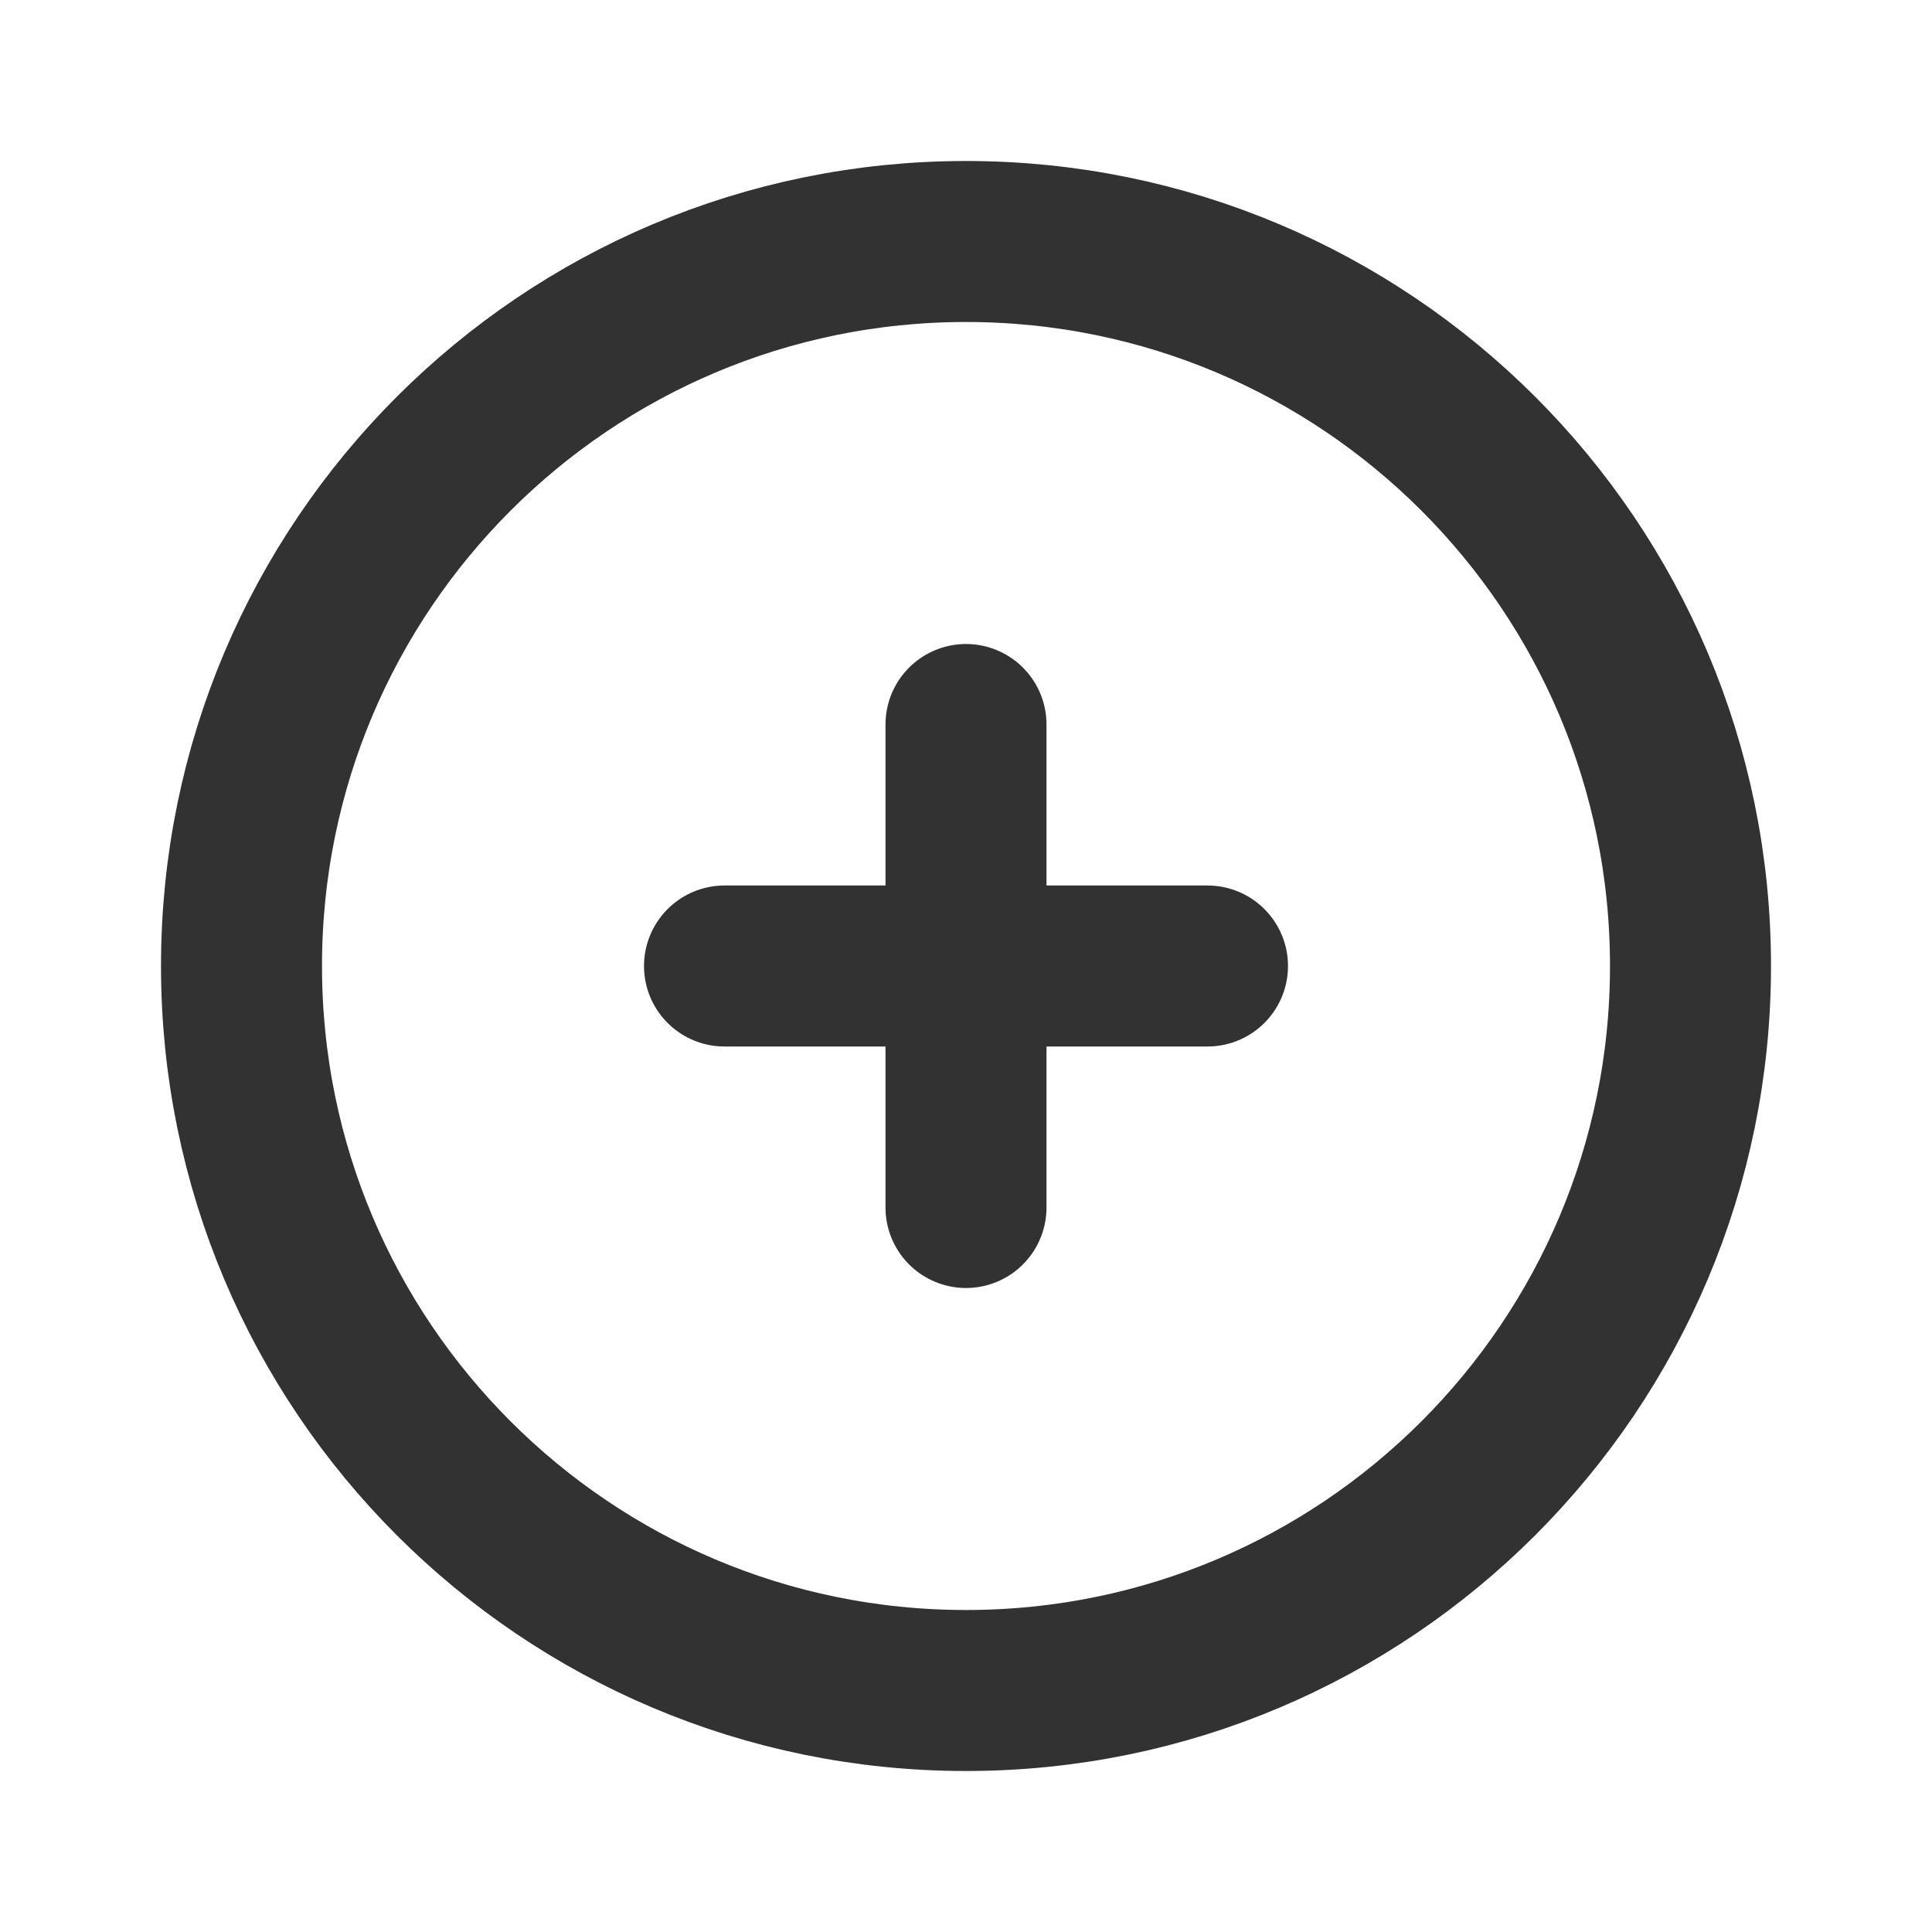
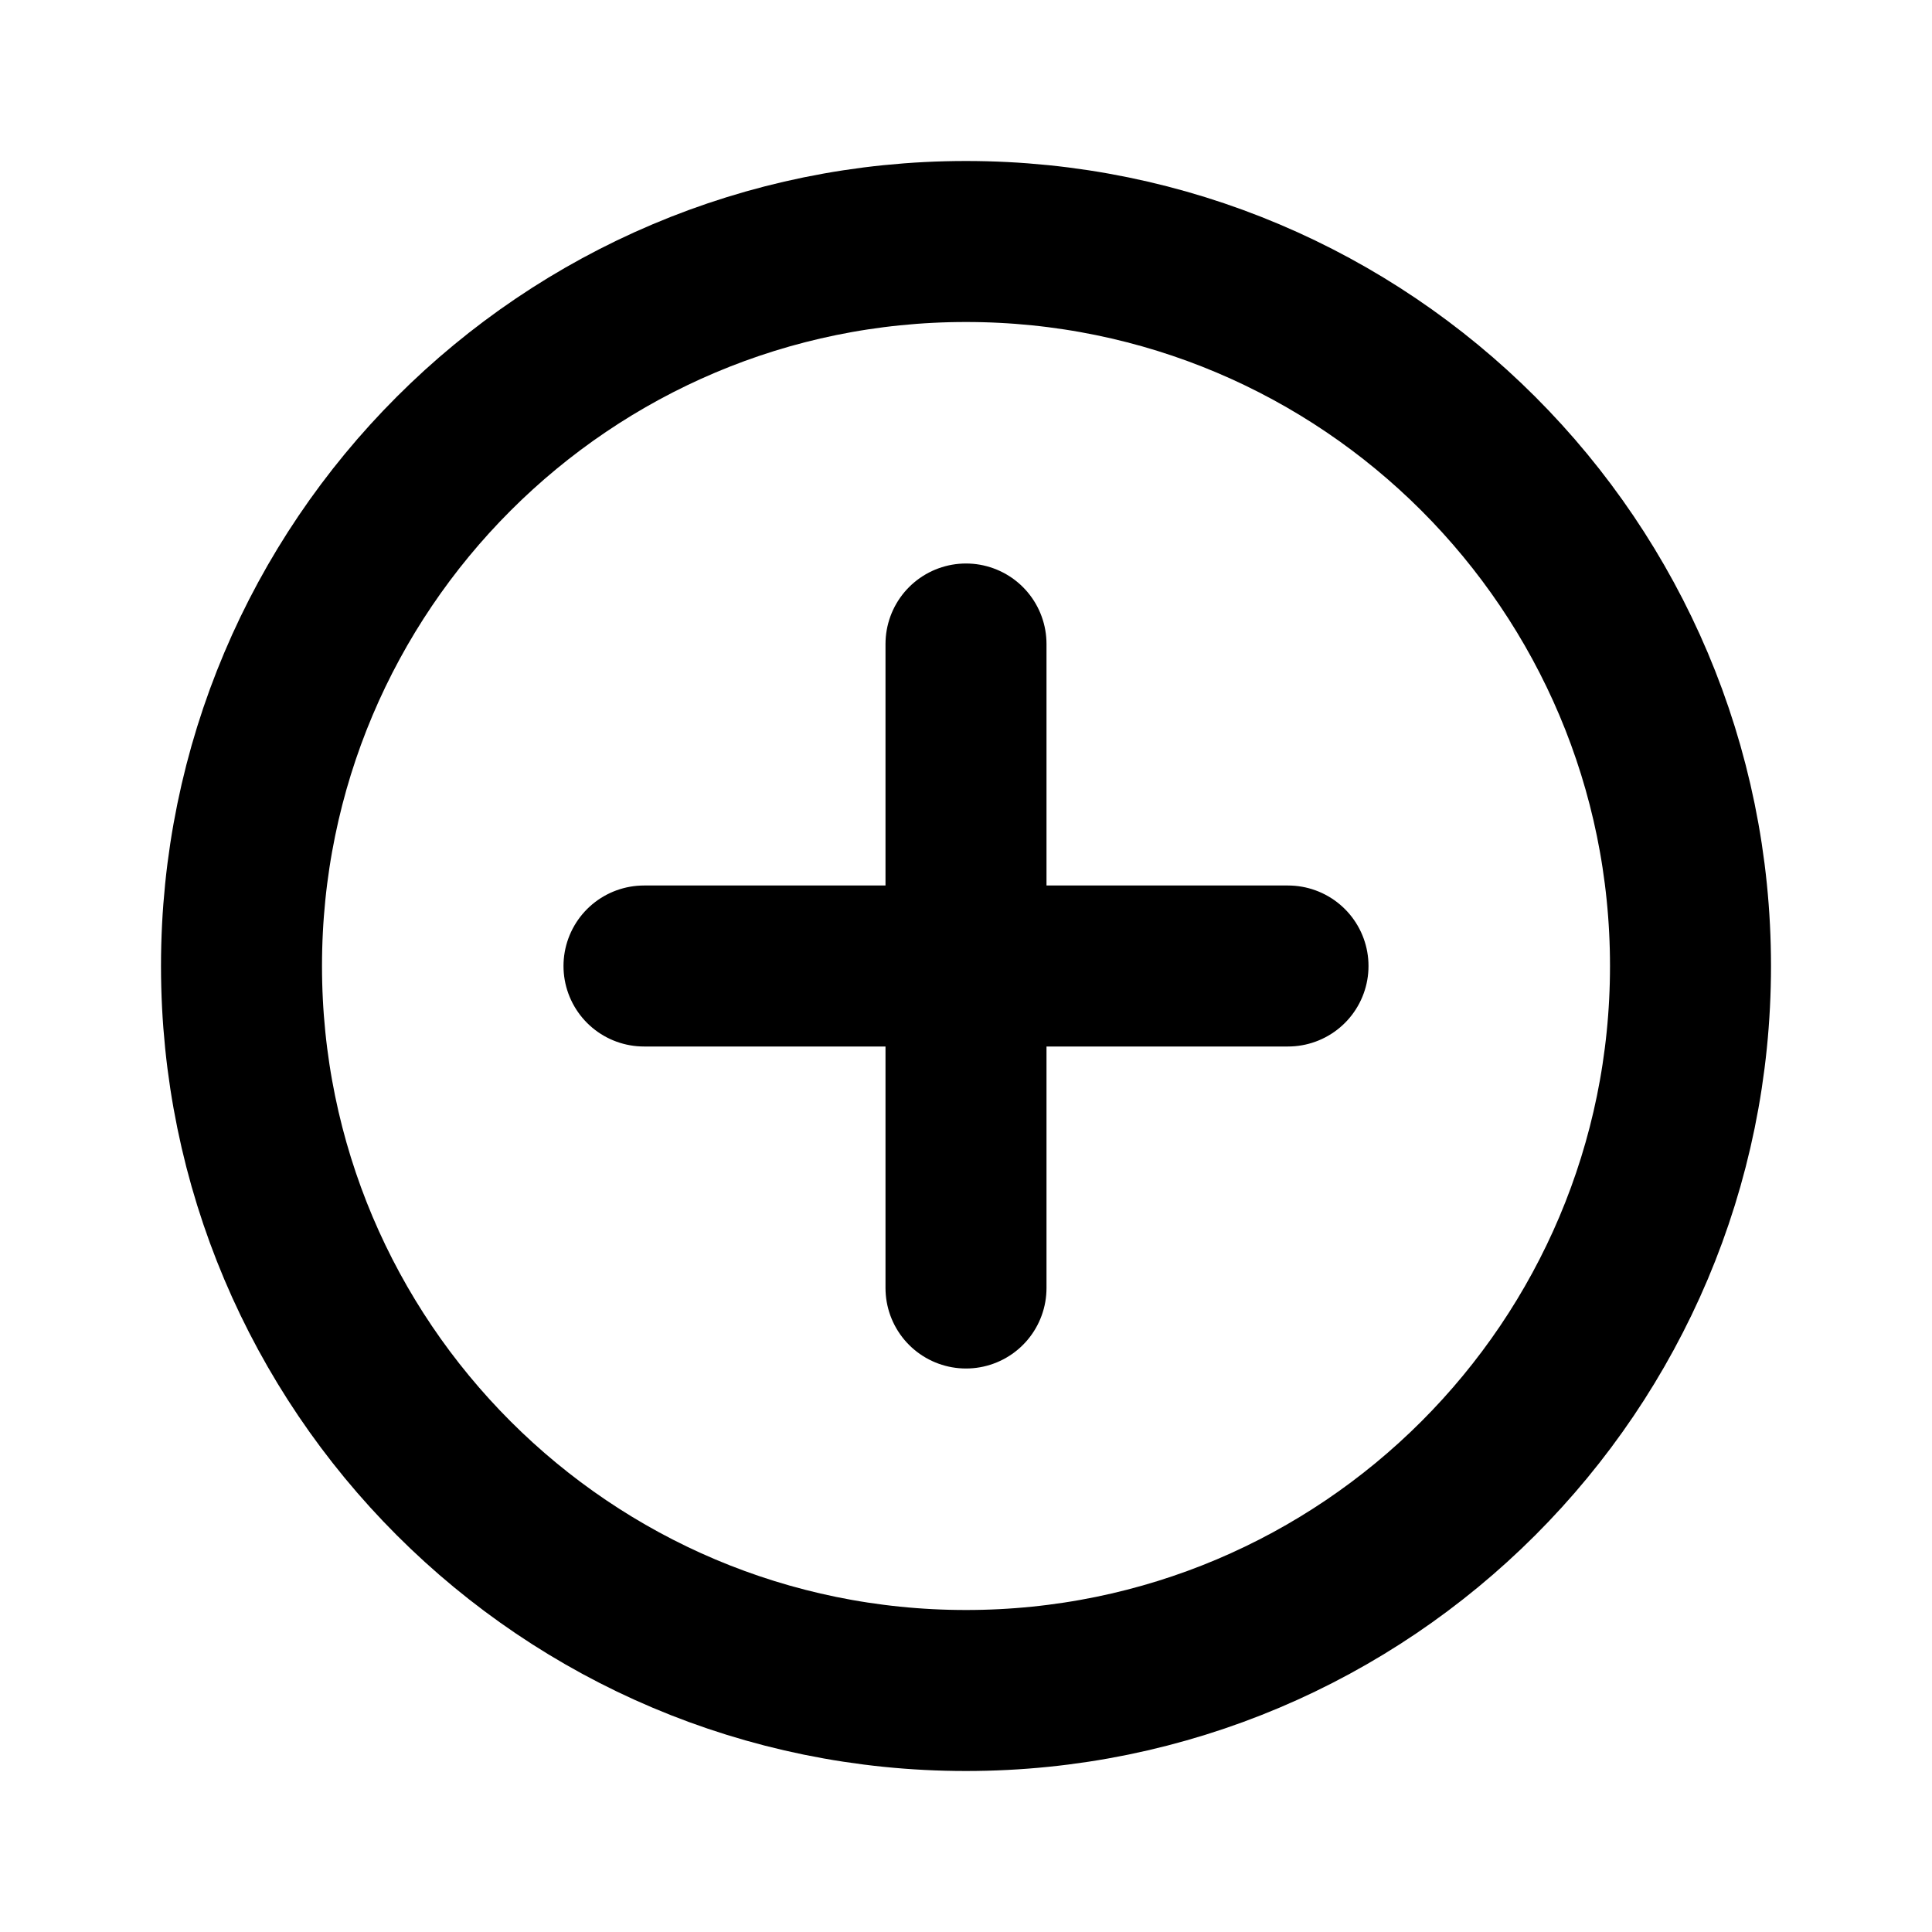
<svg xmlns="http://www.w3.org/2000/svg" width="800px" height="800px" viewBox="0 0 24 24" fill="none">
-   <path d="M9 12H15" stroke="#323232" stroke-width="2" stroke-linecap="round" stroke-linejoin="round" />
-   <path d="M12 9L12 15" stroke="#323232" stroke-width="2" stroke-linecap="round" stroke-linejoin="round" />
-   <path d="M21 12C21 16.971 16.971 21 12 21C7.029 21 3 16.971 3 12C3 7.029 7.029 3 12 3C16.971 3 21 7.029 21 12Z" stroke="#323232" stroke-width="2" />
+   <g id="SVGRepo_bgCarrier" stroke-width="0" />
+   <g id="SVGRepo_tracerCarrier" stroke-linecap="round" stroke-linejoin="round" />
+   <g id="SVGRepo_iconCarrier">
+     <g id="Edit / Add_Plus_Circle">
+       <path id="Vector" d="M8 12H12M12 12H16M12 12V16M12 12V8M12 21C7.029 21 3 16.971 3 12C3 7.029 7.029 3 12 3C16.971 3 21 7.029 21 12C21 16.971 16.971 21 12 21Z" stroke="#000000" stroke-width="2" stroke-linecap="round" stroke-linejoin="round" />
+     </g>
+   </g>
</svg>
